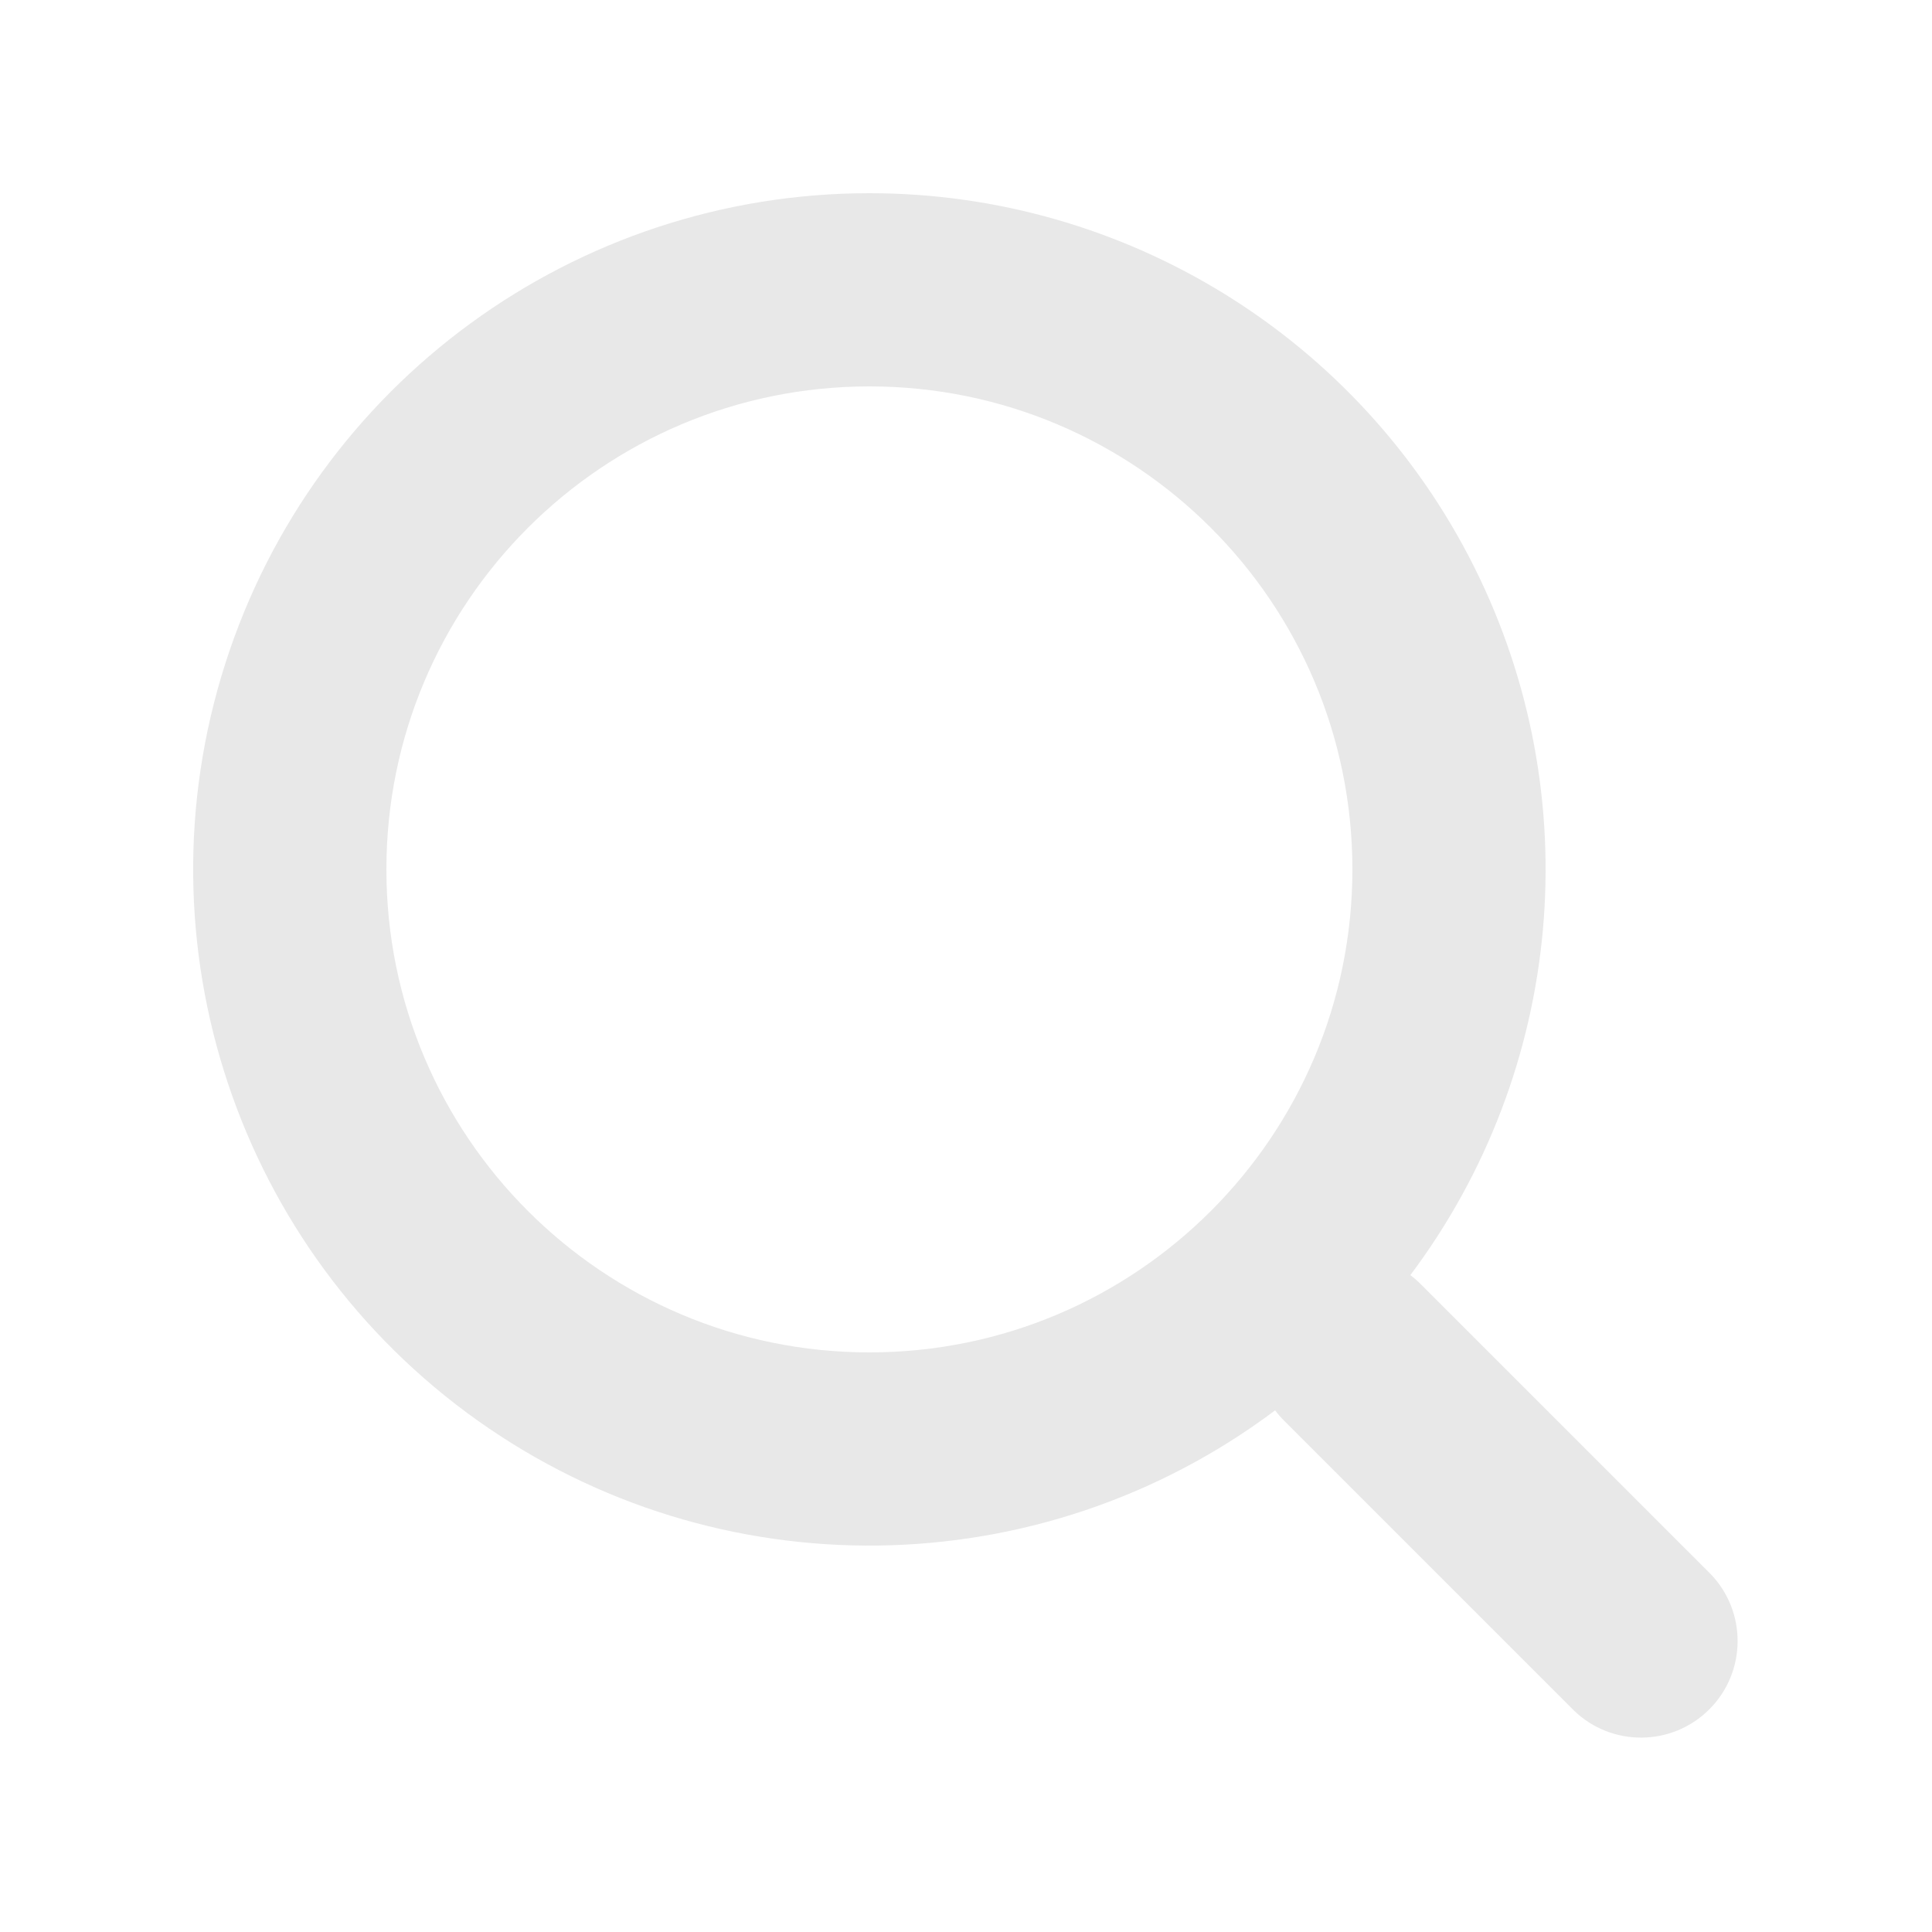
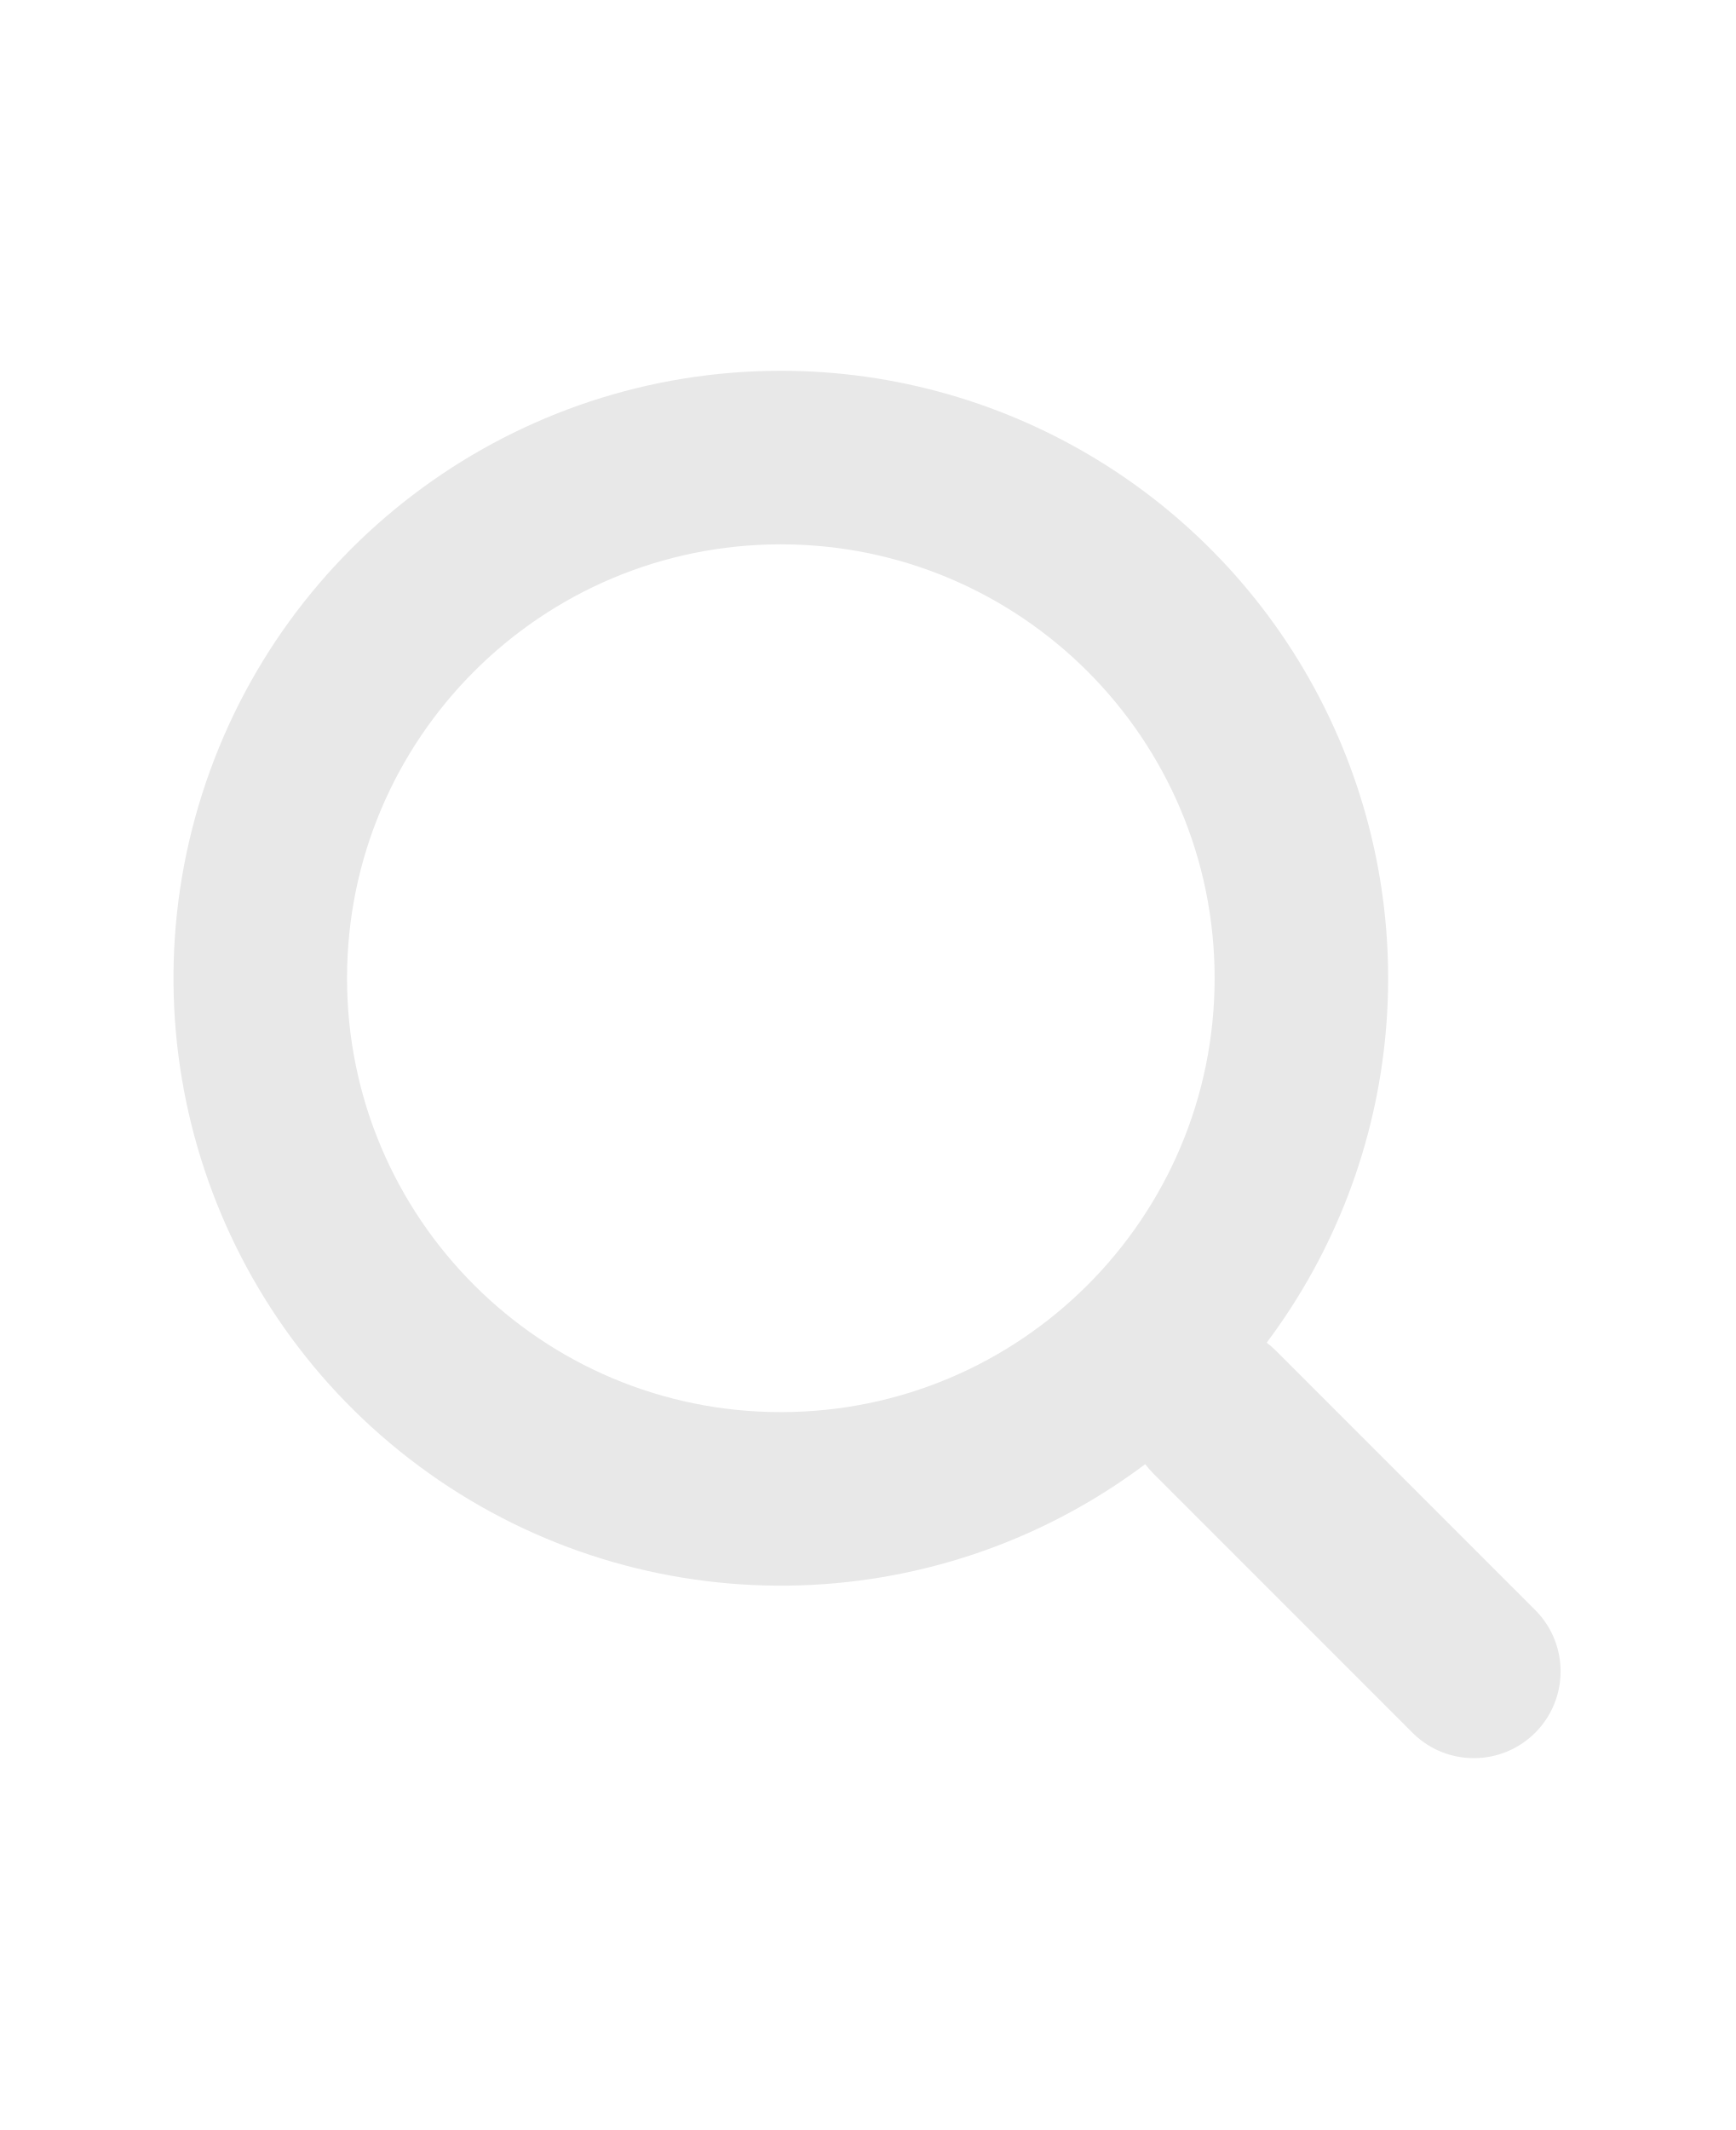
- <svg xmlns="http://www.w3.org/2000/svg" width="30px" height="30px" viewBox="0 0 20 20" fill="none" stroke="#000000" stroke-width="0">
+ <svg xmlns="http://www.w3.org/2000/svg" width="22px" height="27px" viewBox="0 0 20 20" fill="none" stroke="#000000" stroke-width="0">
  <g id="SVGRepo_bgCarrier" stroke-width="0" />
  <g id="SVGRepo_tracerCarrier" stroke-linecap="round" stroke-linejoin="round" />
  <g id="SVGRepo_iconCarrier">
    <path fill="#e8e8e8" fill-rule="evenodd" d="M4 9a5 5 0 1110 0A5 5 0 014 9zm5-7a7 7 0 104.2 12.6.999.999 0 00.093.107l3 3a1 1 0 001.414-1.414l-3-3a.999.999 0 00-.107-.093A7 7 0 009 2z" />
  </g>
</svg>
